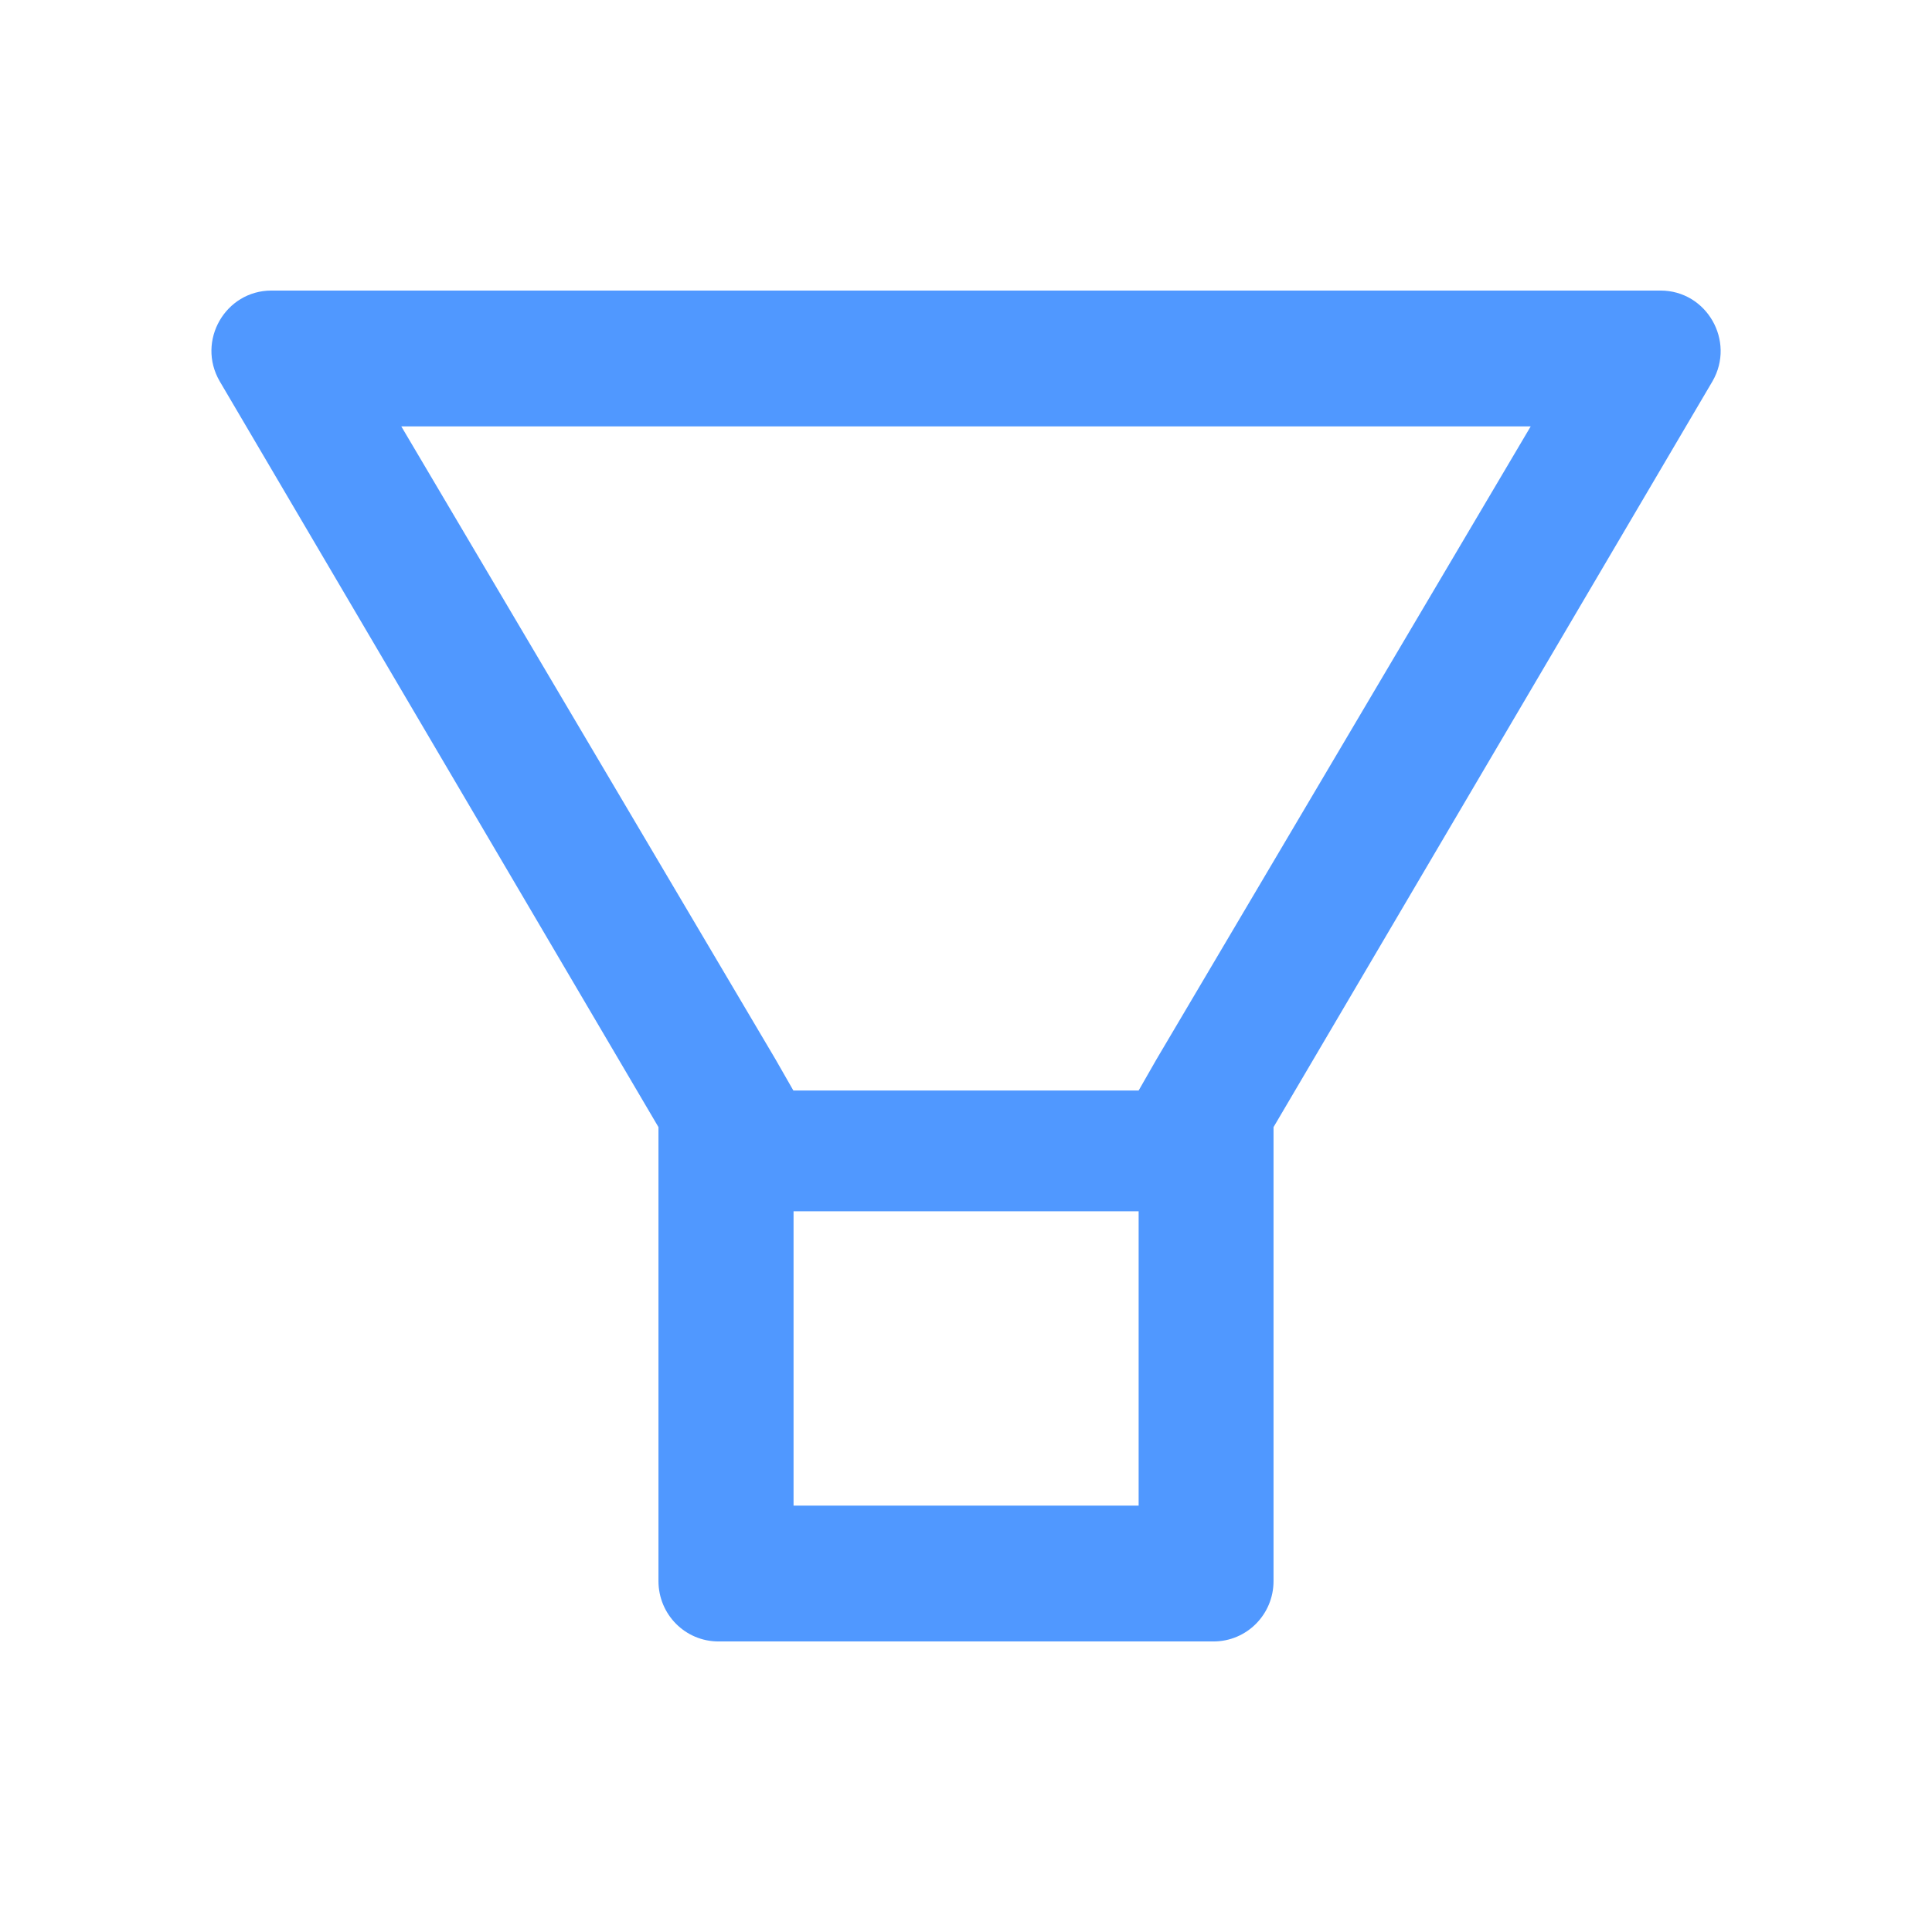
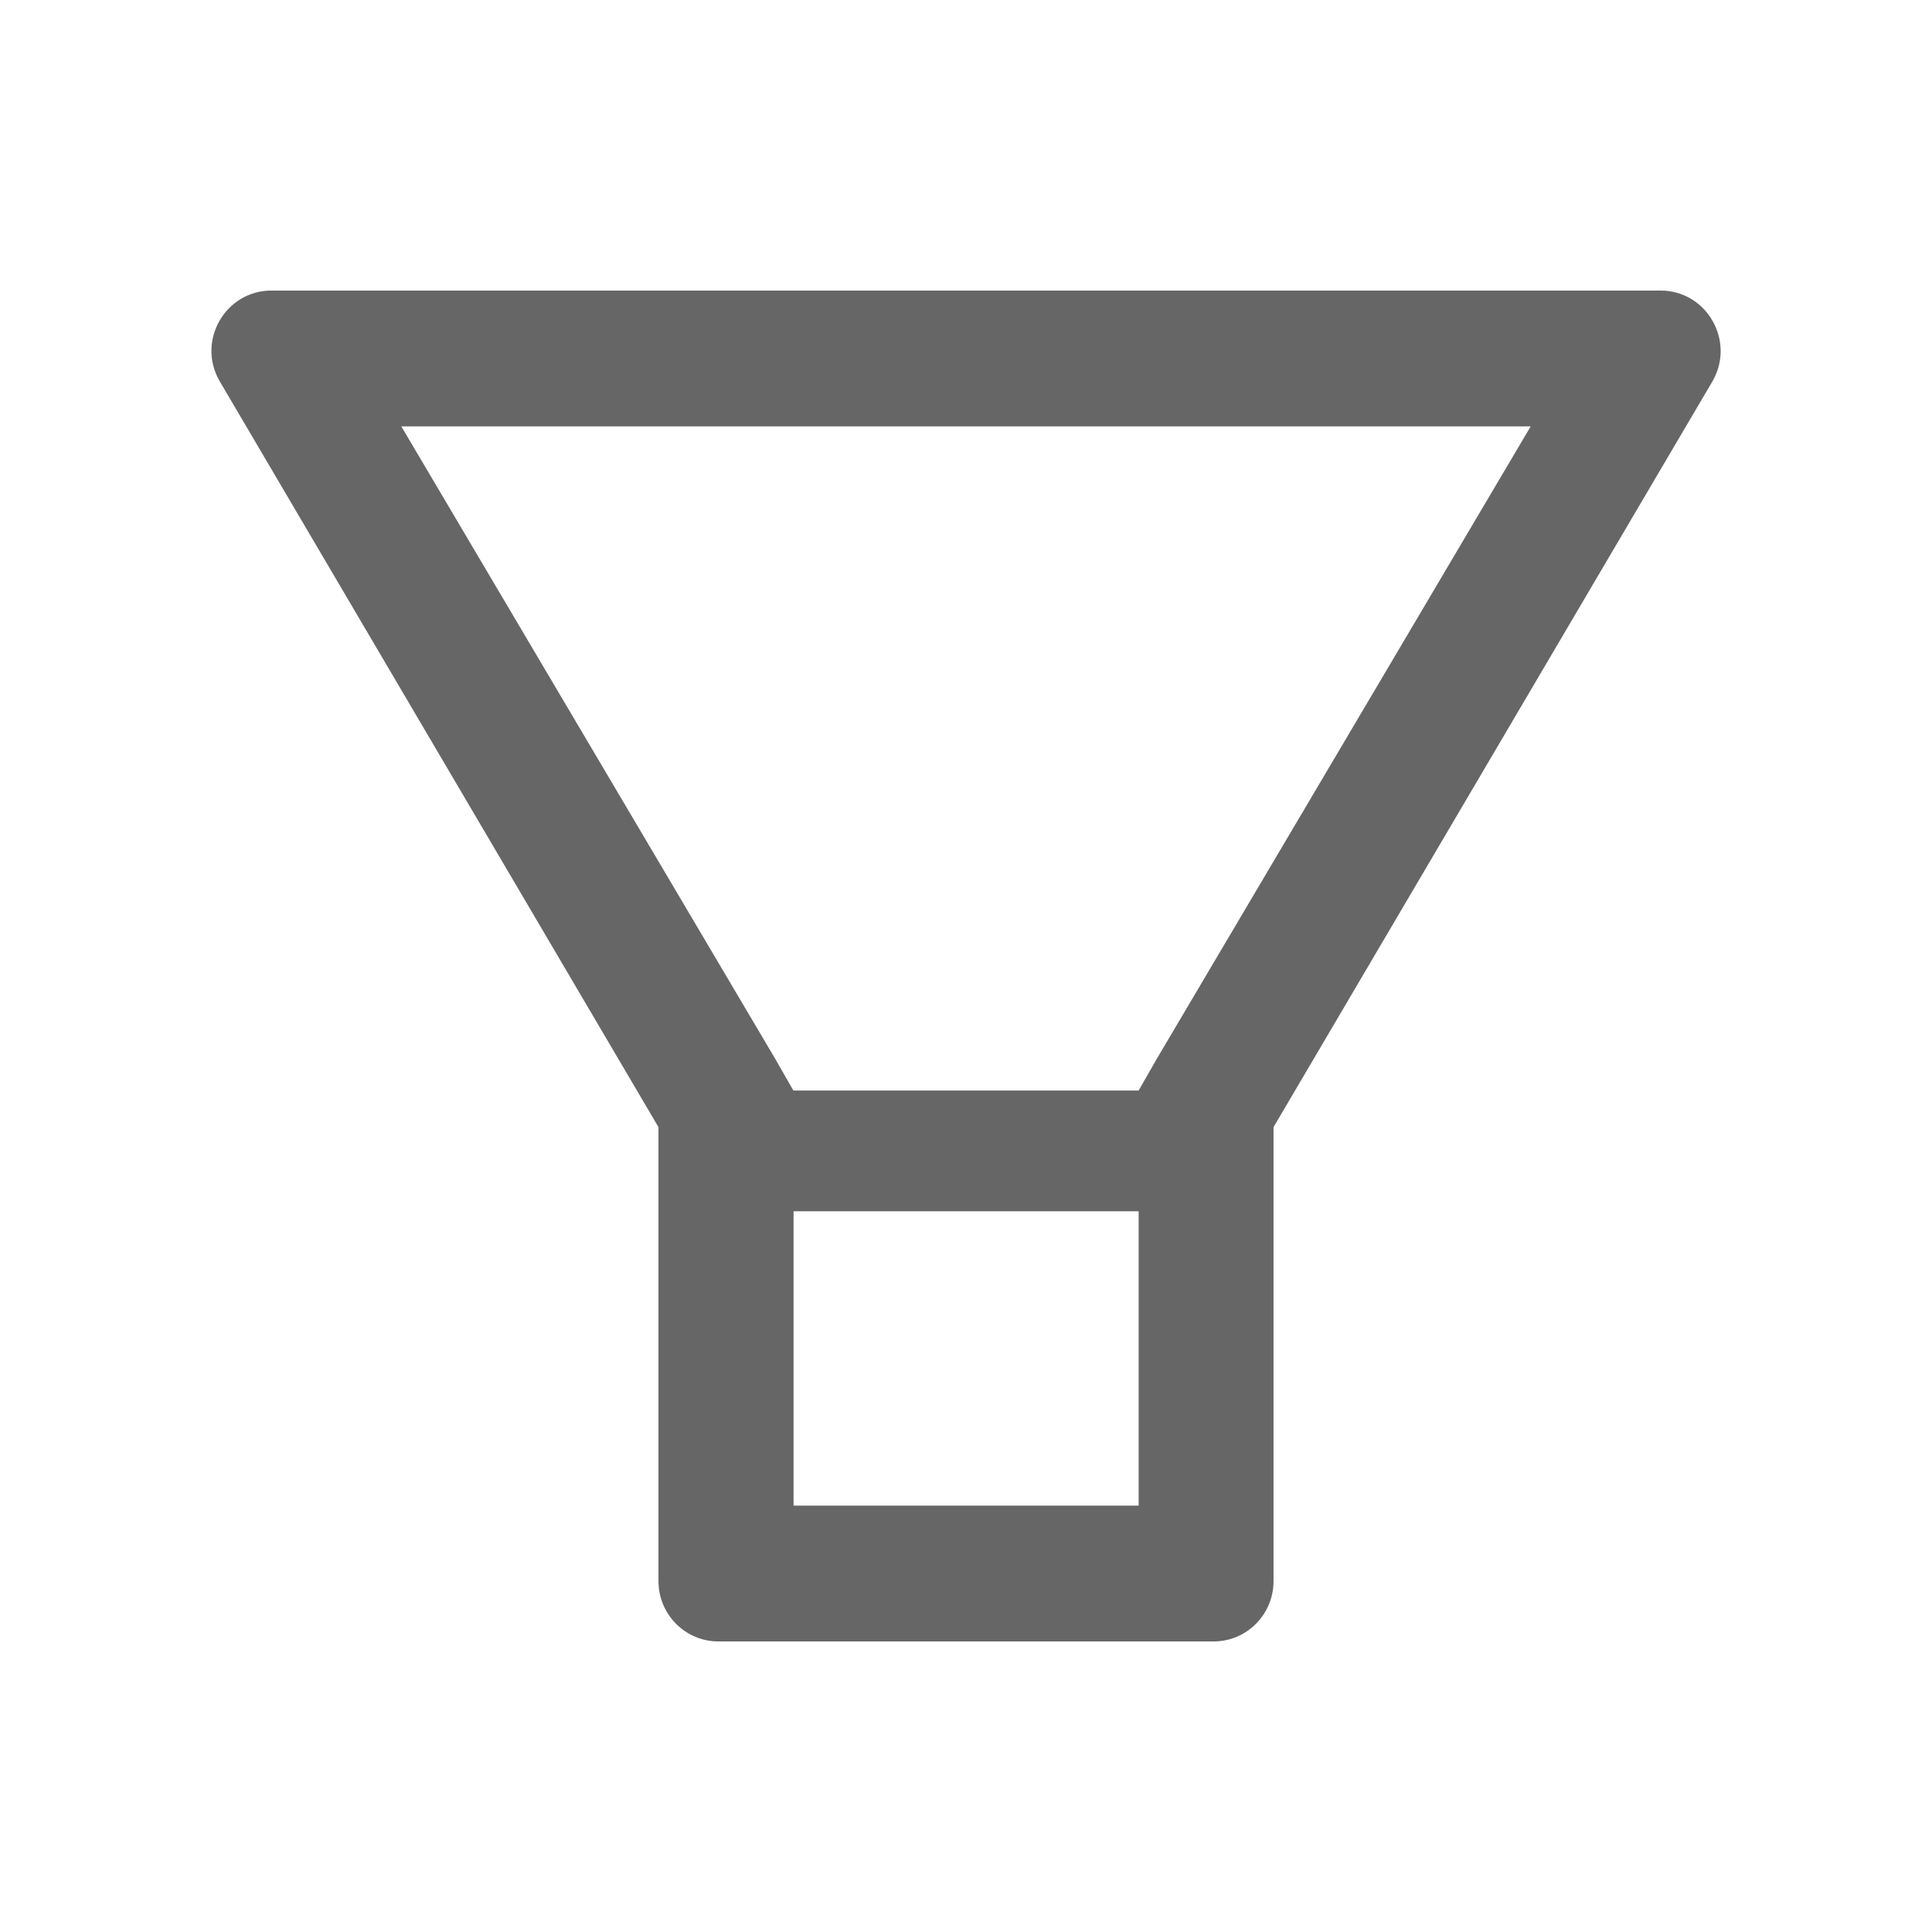
<svg xmlns="http://www.w3.org/2000/svg" class="icon" width="128px" height="128.00px" viewBox="0 0 1024 1024" version="1.1">
-   <path fill="#5098FF" d="M880.1 154H143.9c-24.5 0-39.8 26.7-27.5 48L349 597.4V838c0 17.7 14.2 32 31.8 32h262.4c17.6 0 31.8-14.3 31.8-32V597.4L907.7 202c12.2-21.3-3.1-48-27.6-48zM603.4 798H420.6V642h182.9v156z m9.6-236.6l-9.5 16.6h-183l-9.5-16.6L212.7 226h598.6L613 561.4z" />
+   <path fill="#666666" d="M880.1 154H143.9c-24.5 0-39.8 26.7-27.5 48L349 597.4V838c0 17.7 14.2 32 31.8 32h262.4c17.6 0 31.8-14.3 31.8-32V597.4L907.7 202c12.2-21.3-3.1-48-27.6-48zM603.4 798H420.6V642h182.9v156z m9.6-236.6l-9.5 16.6h-183l-9.5-16.6L212.7 226h598.6L613 561.4z" />
</svg>
